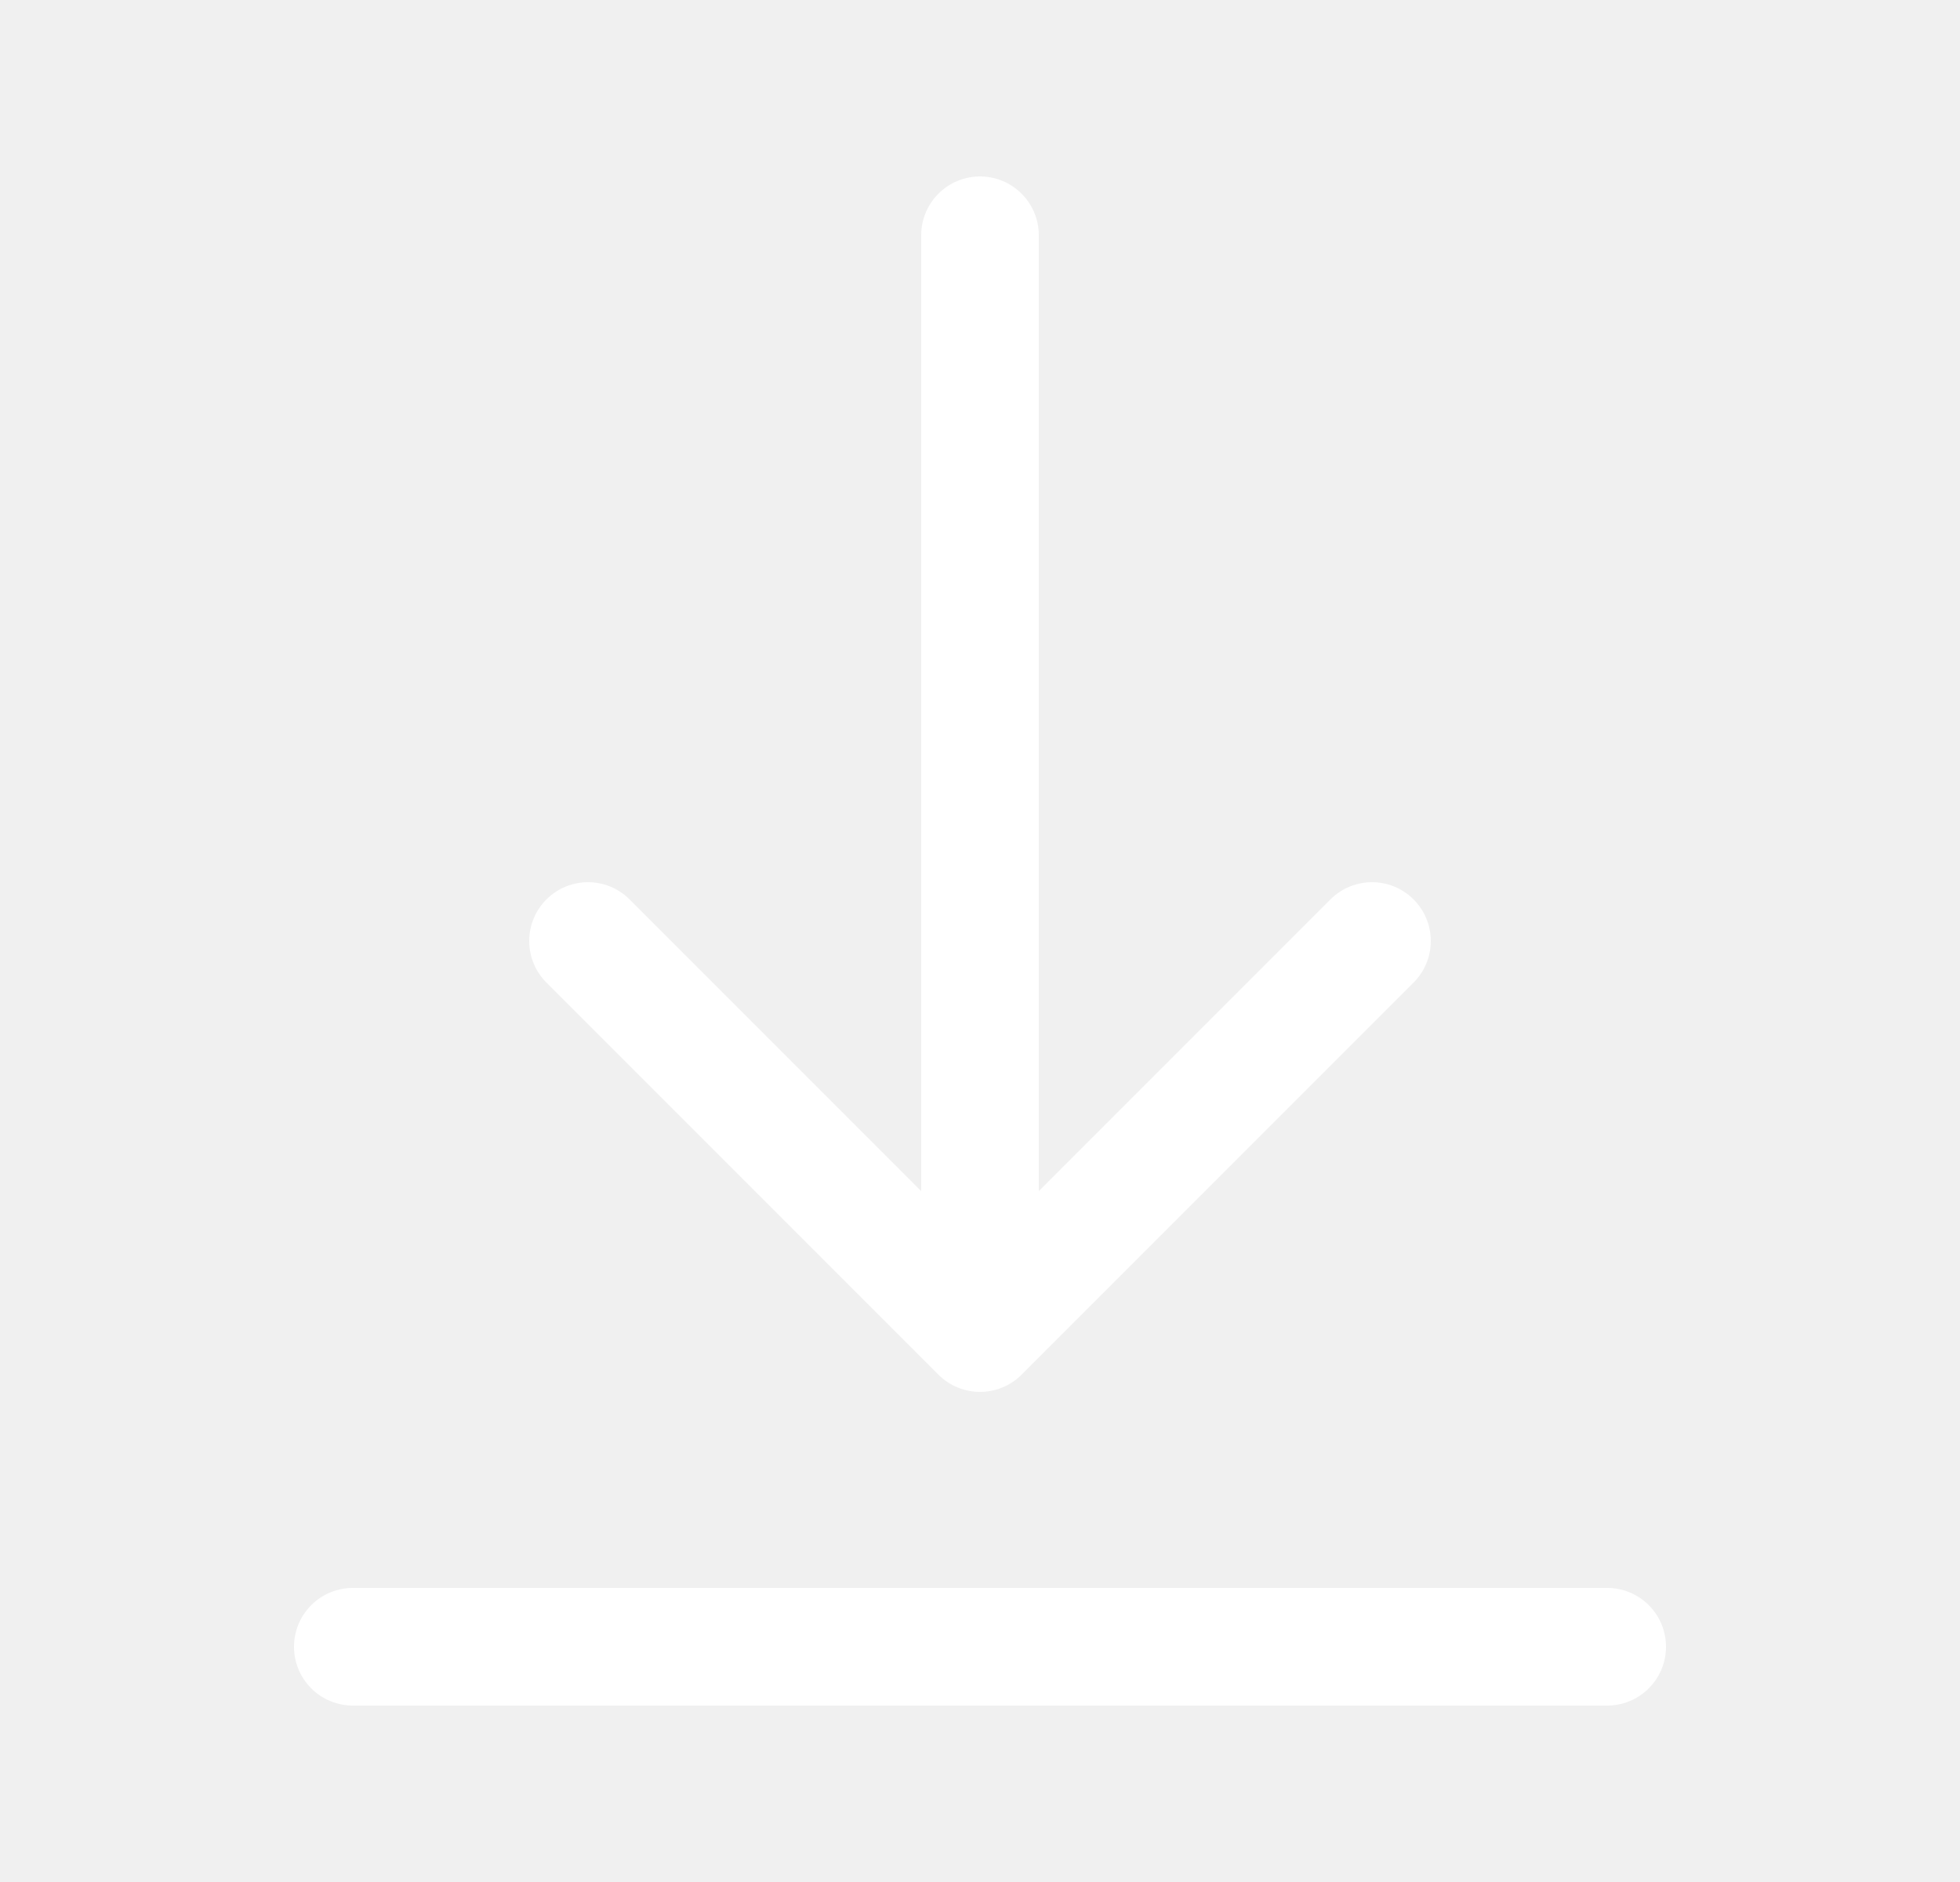
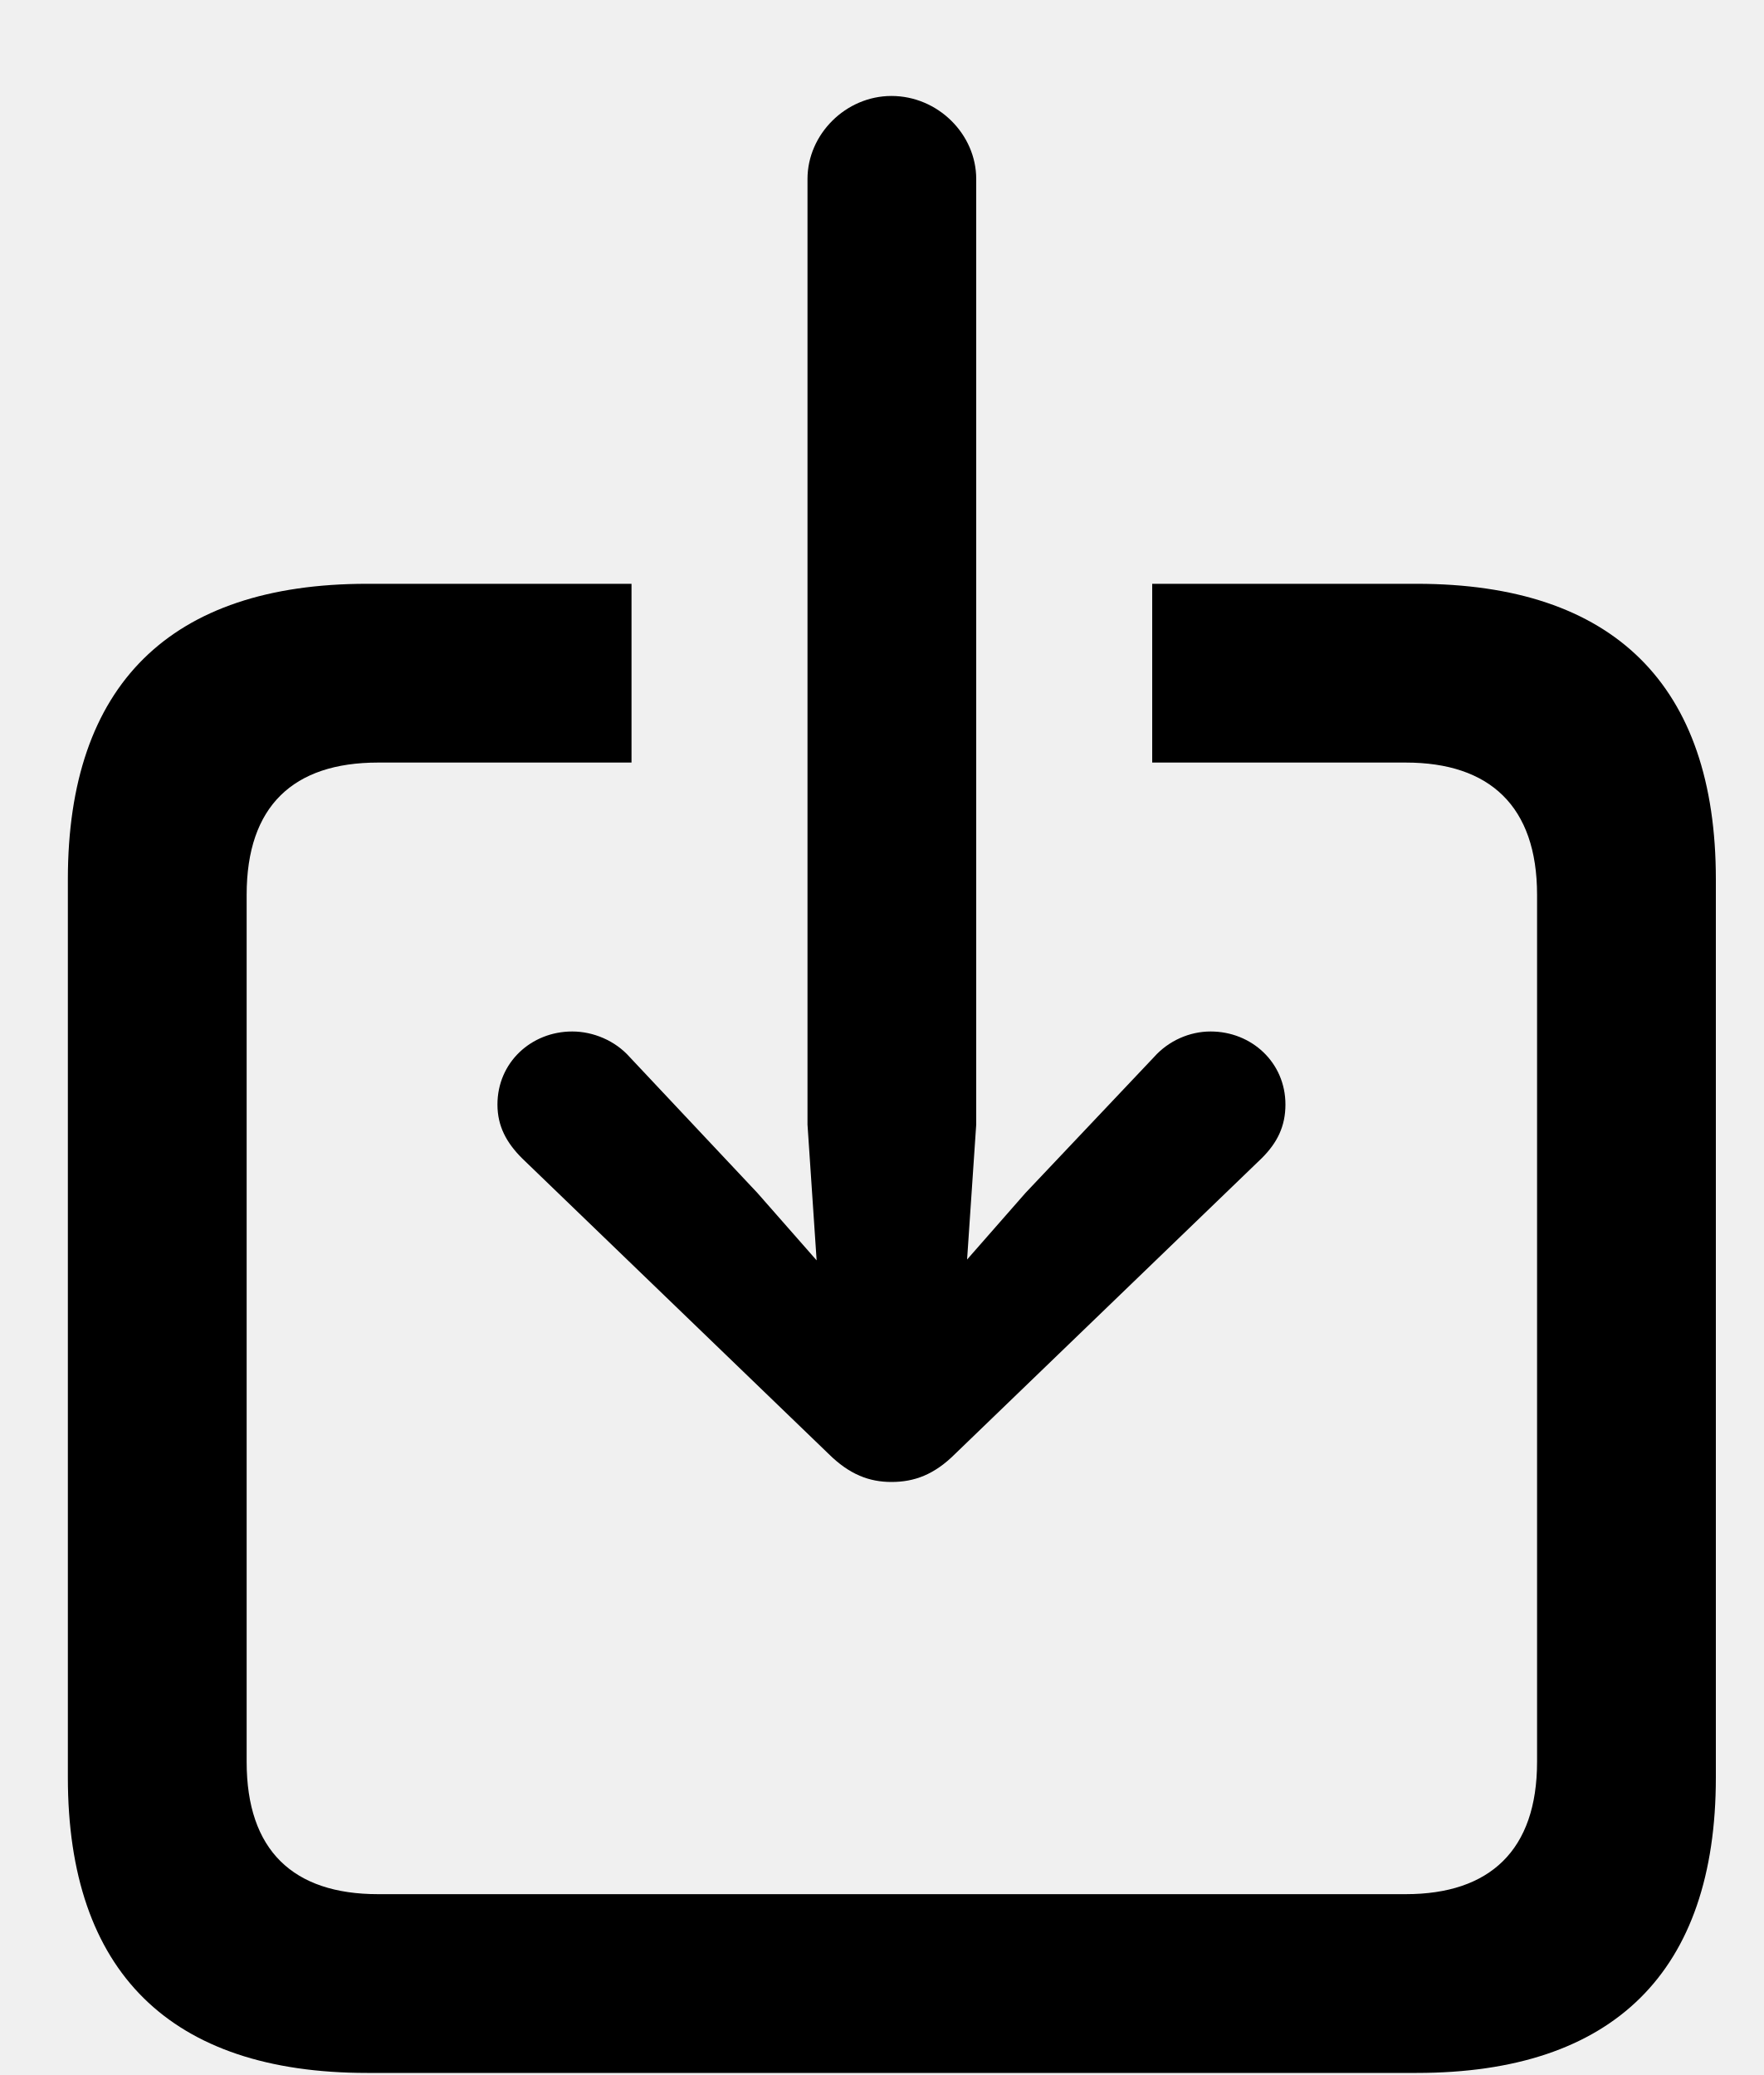
- <svg xmlns="http://www.w3.org/2000/svg" width="25" height="24" viewBox="0 0 25 24" stroke="white" fill="none">
-   <path d="M12.5 3V16" stroke-width="1.5" stroke-linecap="round" stroke-linejoin="round" />
-   <path d="M7.5 12L12.5 17L17.5 12" stroke-width="1.5" stroke-linecap="round" stroke-linejoin="round" />
-   <path d="M20.5 21H4.5" stroke-width="1.5" stroke-linecap="round" stroke-linejoin="round" />
+ <svg xmlns="http://www.w3.org/2000/svg" viewBox="0 0 17 20">
+   <path stroke-width="0" d="M8.591 14.284C8.38 14.284 8.187 14.214 7.984 14.012L5.031 11.164C4.882 11.015 4.794 10.856 4.794 10.646C4.794 10.241 5.119 9.942 5.515 9.942C5.717 9.942 5.928 10.03 6.068 10.188L7.299 11.498L7.87 12.148L7.782 10.839V1.725C7.782 1.294 8.151 0.925 8.591 0.925C9.039 0.925 9.408 1.294 9.408 1.725V10.839L9.32 12.14L9.883 11.498L11.122 10.188C11.263 10.03 11.465 9.942 11.667 9.942C12.062 9.942 12.388 10.241 12.388 10.646C12.388 10.856 12.309 11.015 12.159 11.164L9.206 14.012C9.004 14.214 8.811 14.284 8.591 14.284ZM3.537 19.98C1.639 19.98 0.654 19.004 0.654 17.132V8.475C0.654 6.603 1.639 5.627 3.537 5.627H6.086V7.35H3.643C2.825 7.35 2.377 7.771 2.377 8.624V16.982C2.377 17.835 2.825 18.257 3.643 18.257H13.548C14.356 18.257 14.813 17.835 14.813 16.982V8.624C14.813 7.771 14.356 7.35 13.548 7.35H11.104V5.627H13.653C15.552 5.627 16.536 6.603 16.536 8.475V17.132C16.536 19.004 15.552 19.98 13.653 19.98H3.537Z" />
</svg>
